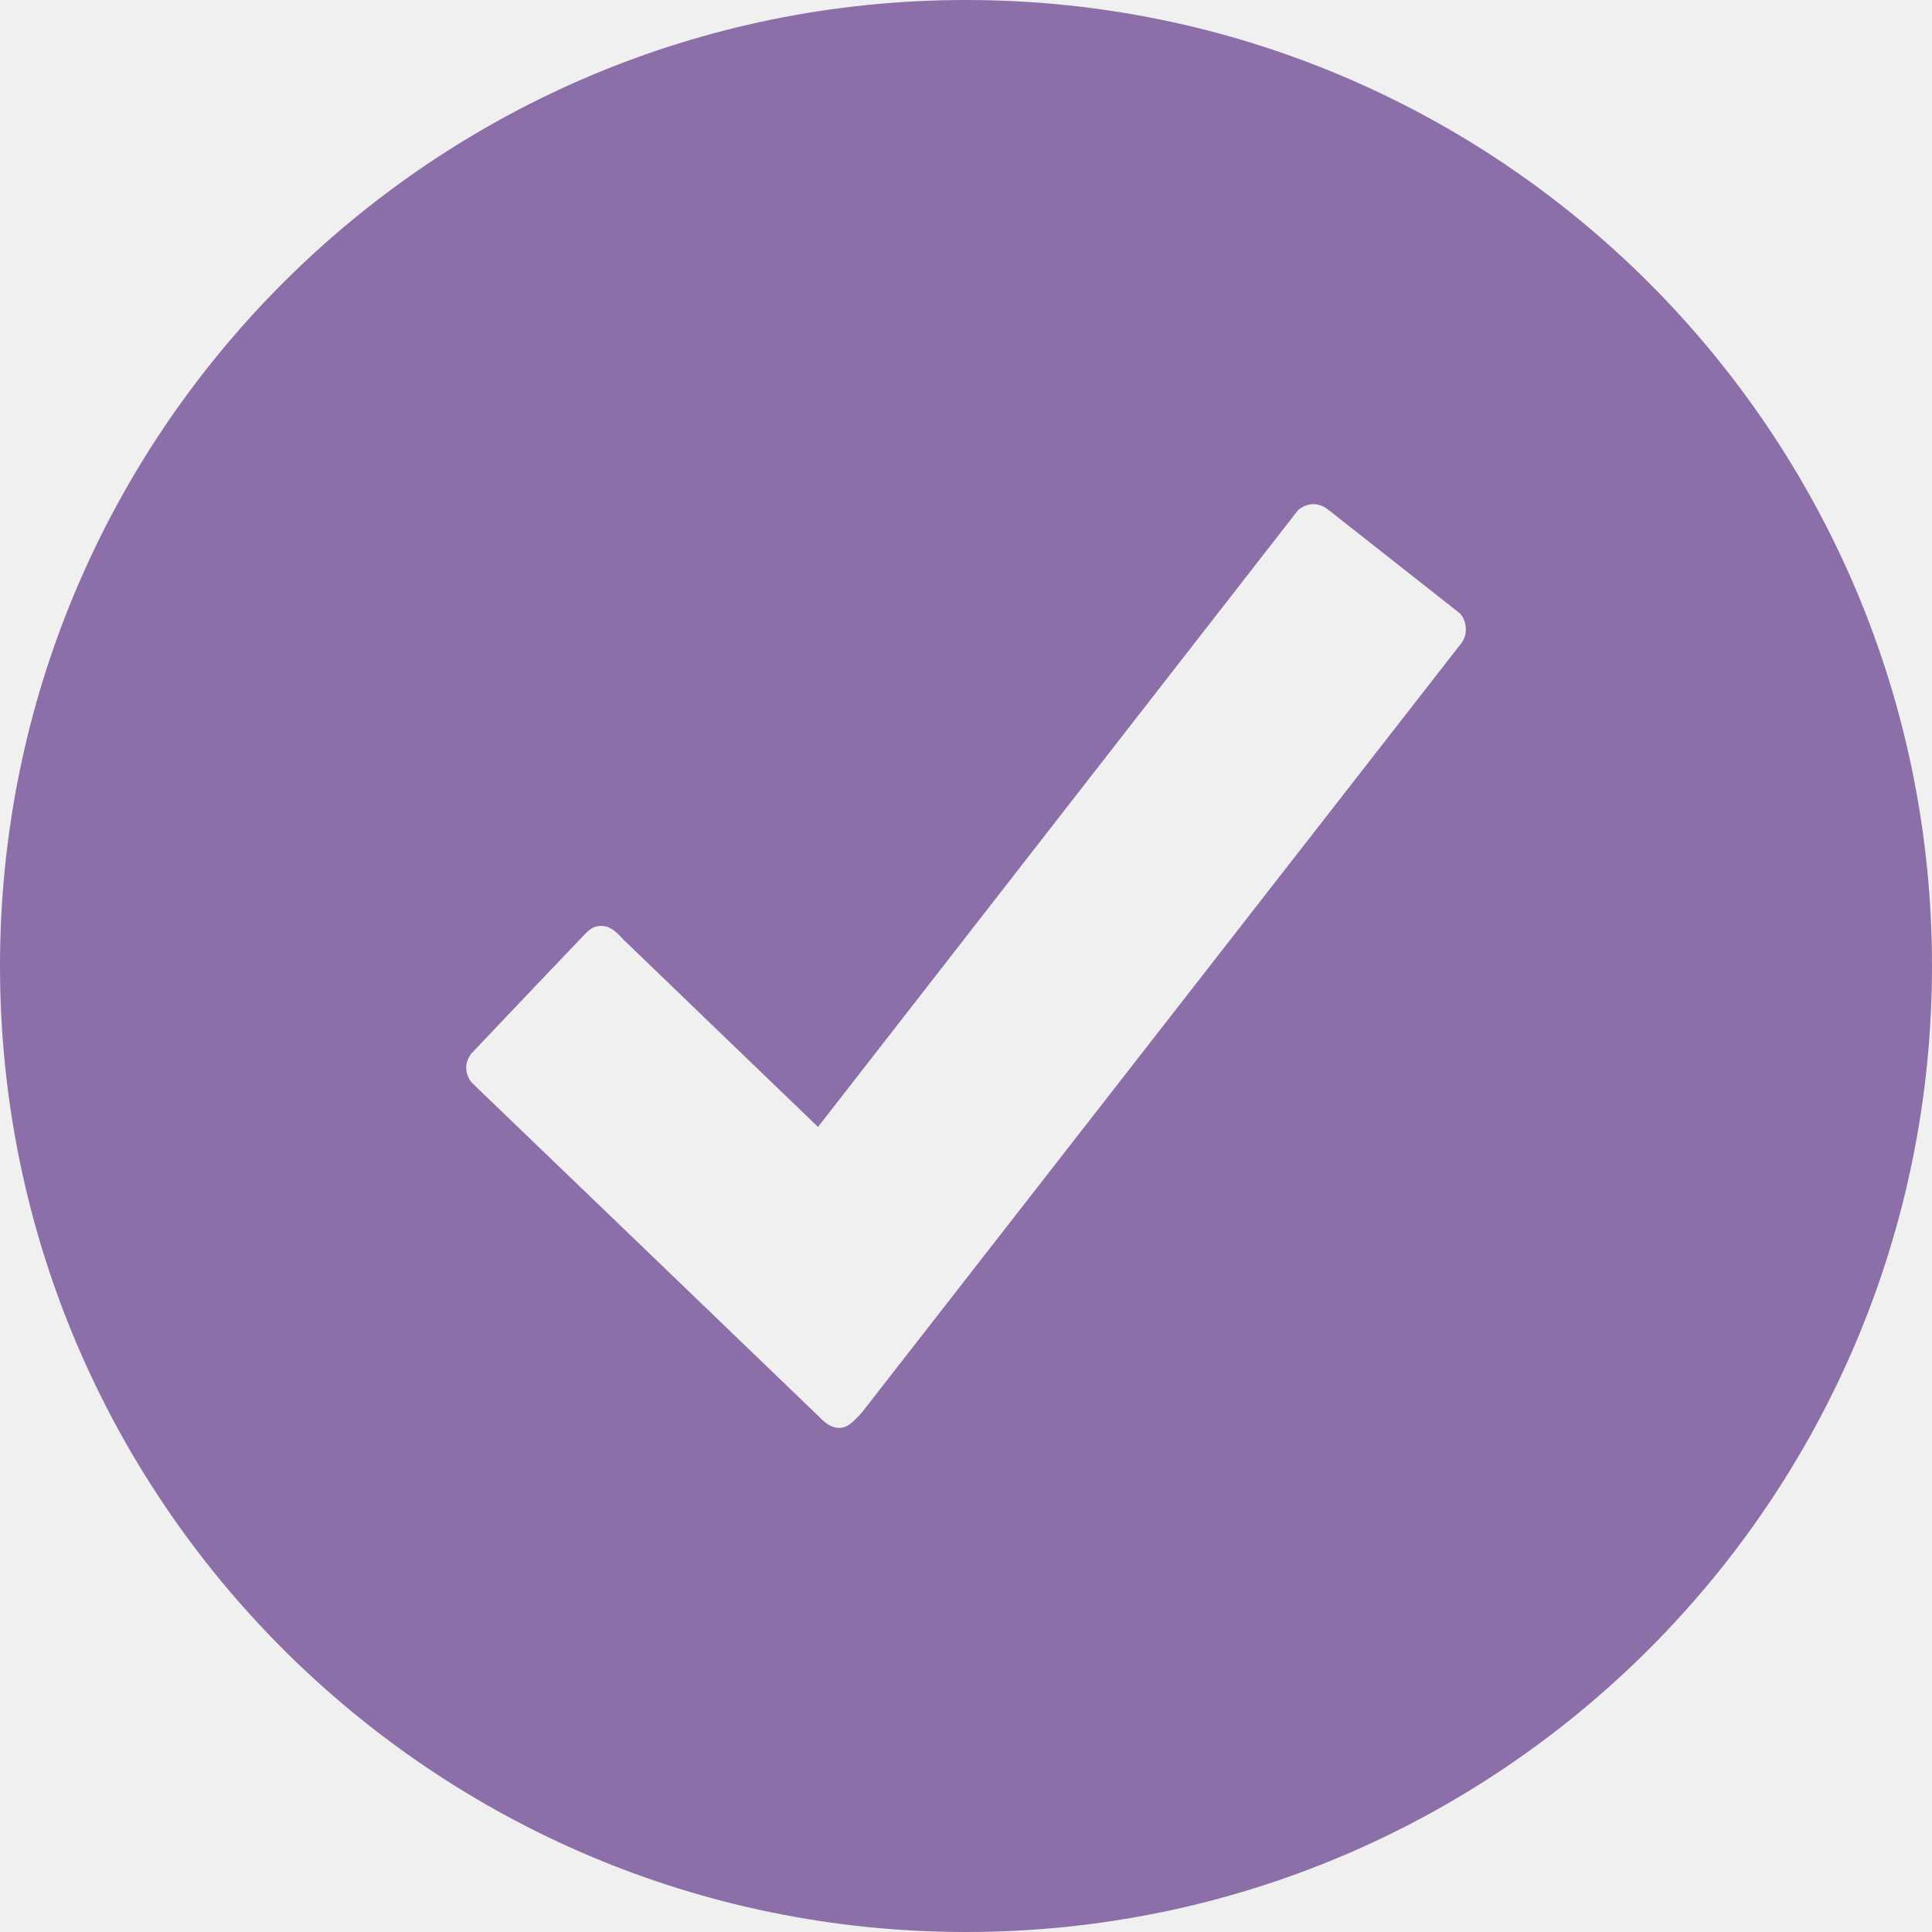
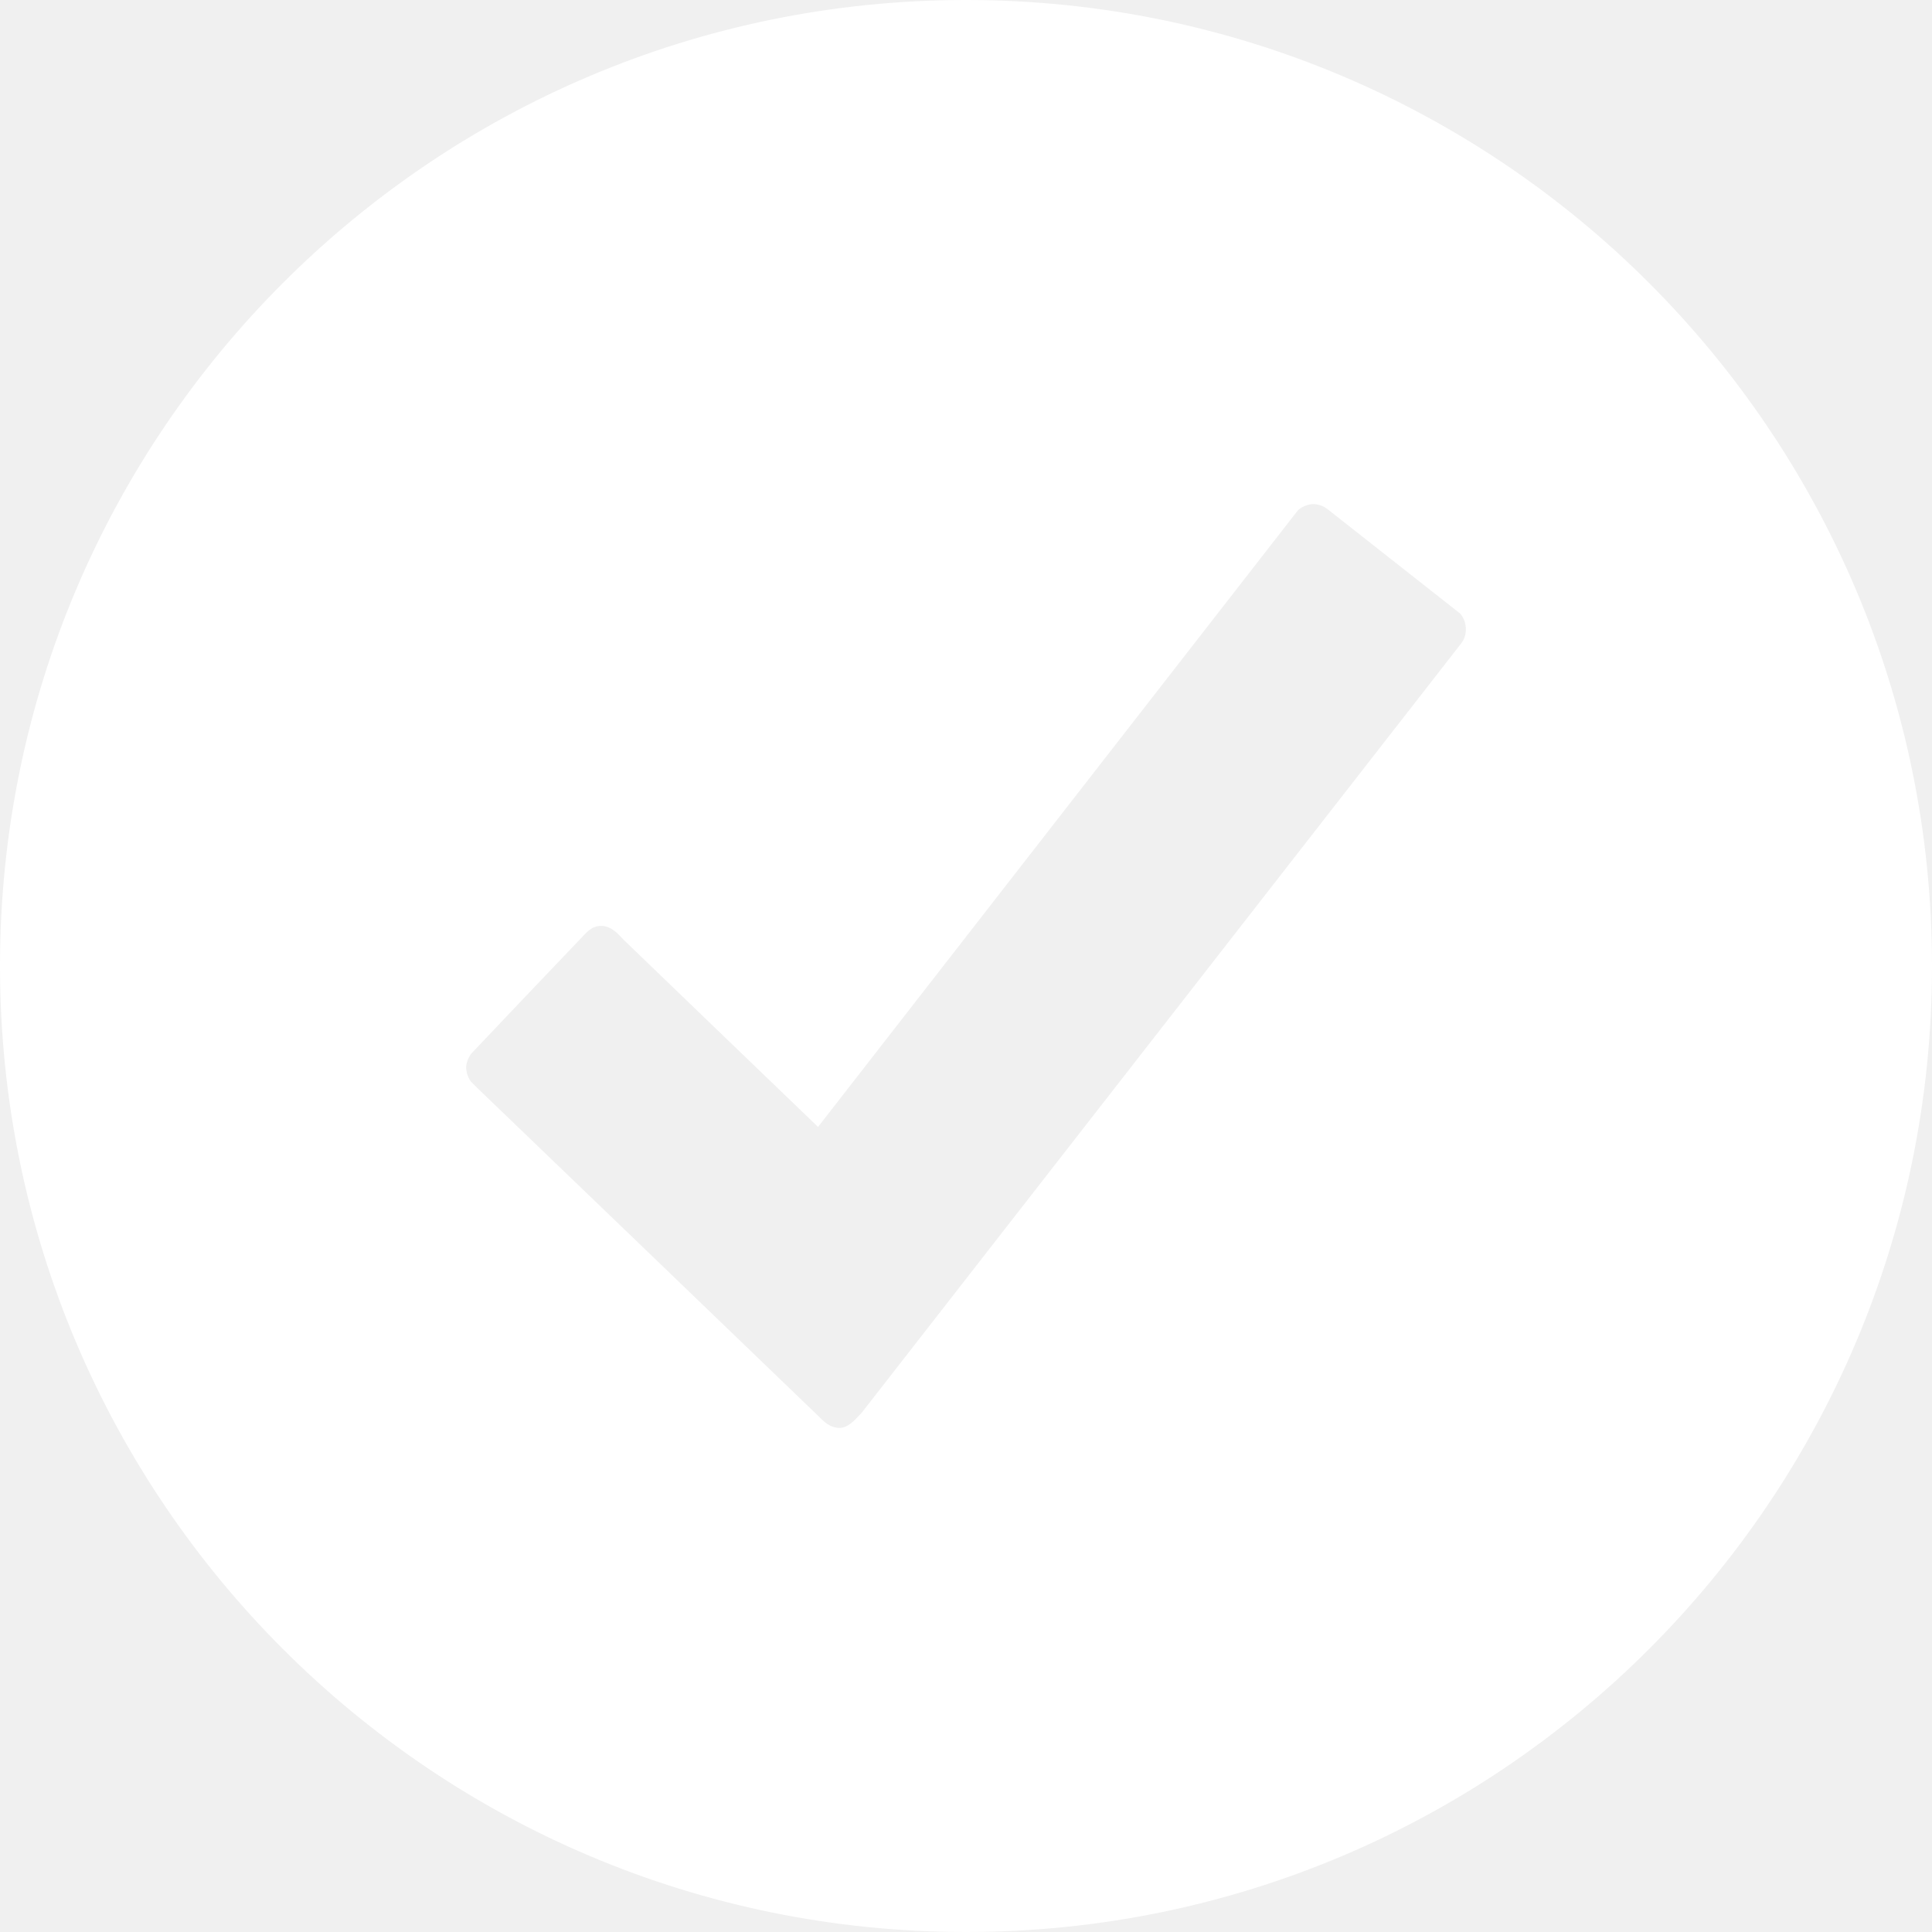
<svg xmlns="http://www.w3.org/2000/svg" width="24" height="24" viewBox="0 0 24 24" class="v-mid">
-   <path fill="#8C6FA9" d="M12 0C5.373 0 0 5.373 0 12s5.373 12 12 12 12-5.373 12-12S18.627 0 12 0zm6.155 7.988l-7.451 9.562c-.06.059-.156.188-.274.188-.123 0-.203-.086-.273-.156S5.93 13.516 5.93 13.516l-.08-.08a.314.314 0 0 1-.059-.172c0-.064.027-.123.059-.171a444.554 444.554 0 0 1 1.36-1.43c.07-.07.13-.161.258-.161.134 0 .22.112.284.177.064.064 2.41 2.32 2.41 2.32l5.963-7.662a.306.306 0 0 1 .188-.075.3.3 0 0 1 .187.07l1.64 1.291a.3.3 0 0 1 .069.188.278.278 0 0 1-.054.177z" />
+   <path fill="#ffffff" d="M12 0C5.373 0 0 5.373 0 12s5.373 12 12 12 12-5.373 12-12S18.627 0 12 0zm6.155 7.988l-7.451 9.562c-.06.059-.156.188-.274.188-.123 0-.203-.086-.273-.156S5.93 13.516 5.93 13.516l-.08-.08a.314.314 0 0 1-.059-.172c0-.064.027-.123.059-.171a444.554 444.554 0 0 1 1.36-1.43c.07-.07.13-.161.258-.161.134 0 .22.112.284.177.064.064 2.41 2.32 2.41 2.32l5.963-7.662a.306.306 0 0 1 .188-.075.3.3 0 0 1 .187.07l1.64 1.291a.3.3 0 0 1 .069.188.278.278 0 0 1-.054.177z" />
</svg>
